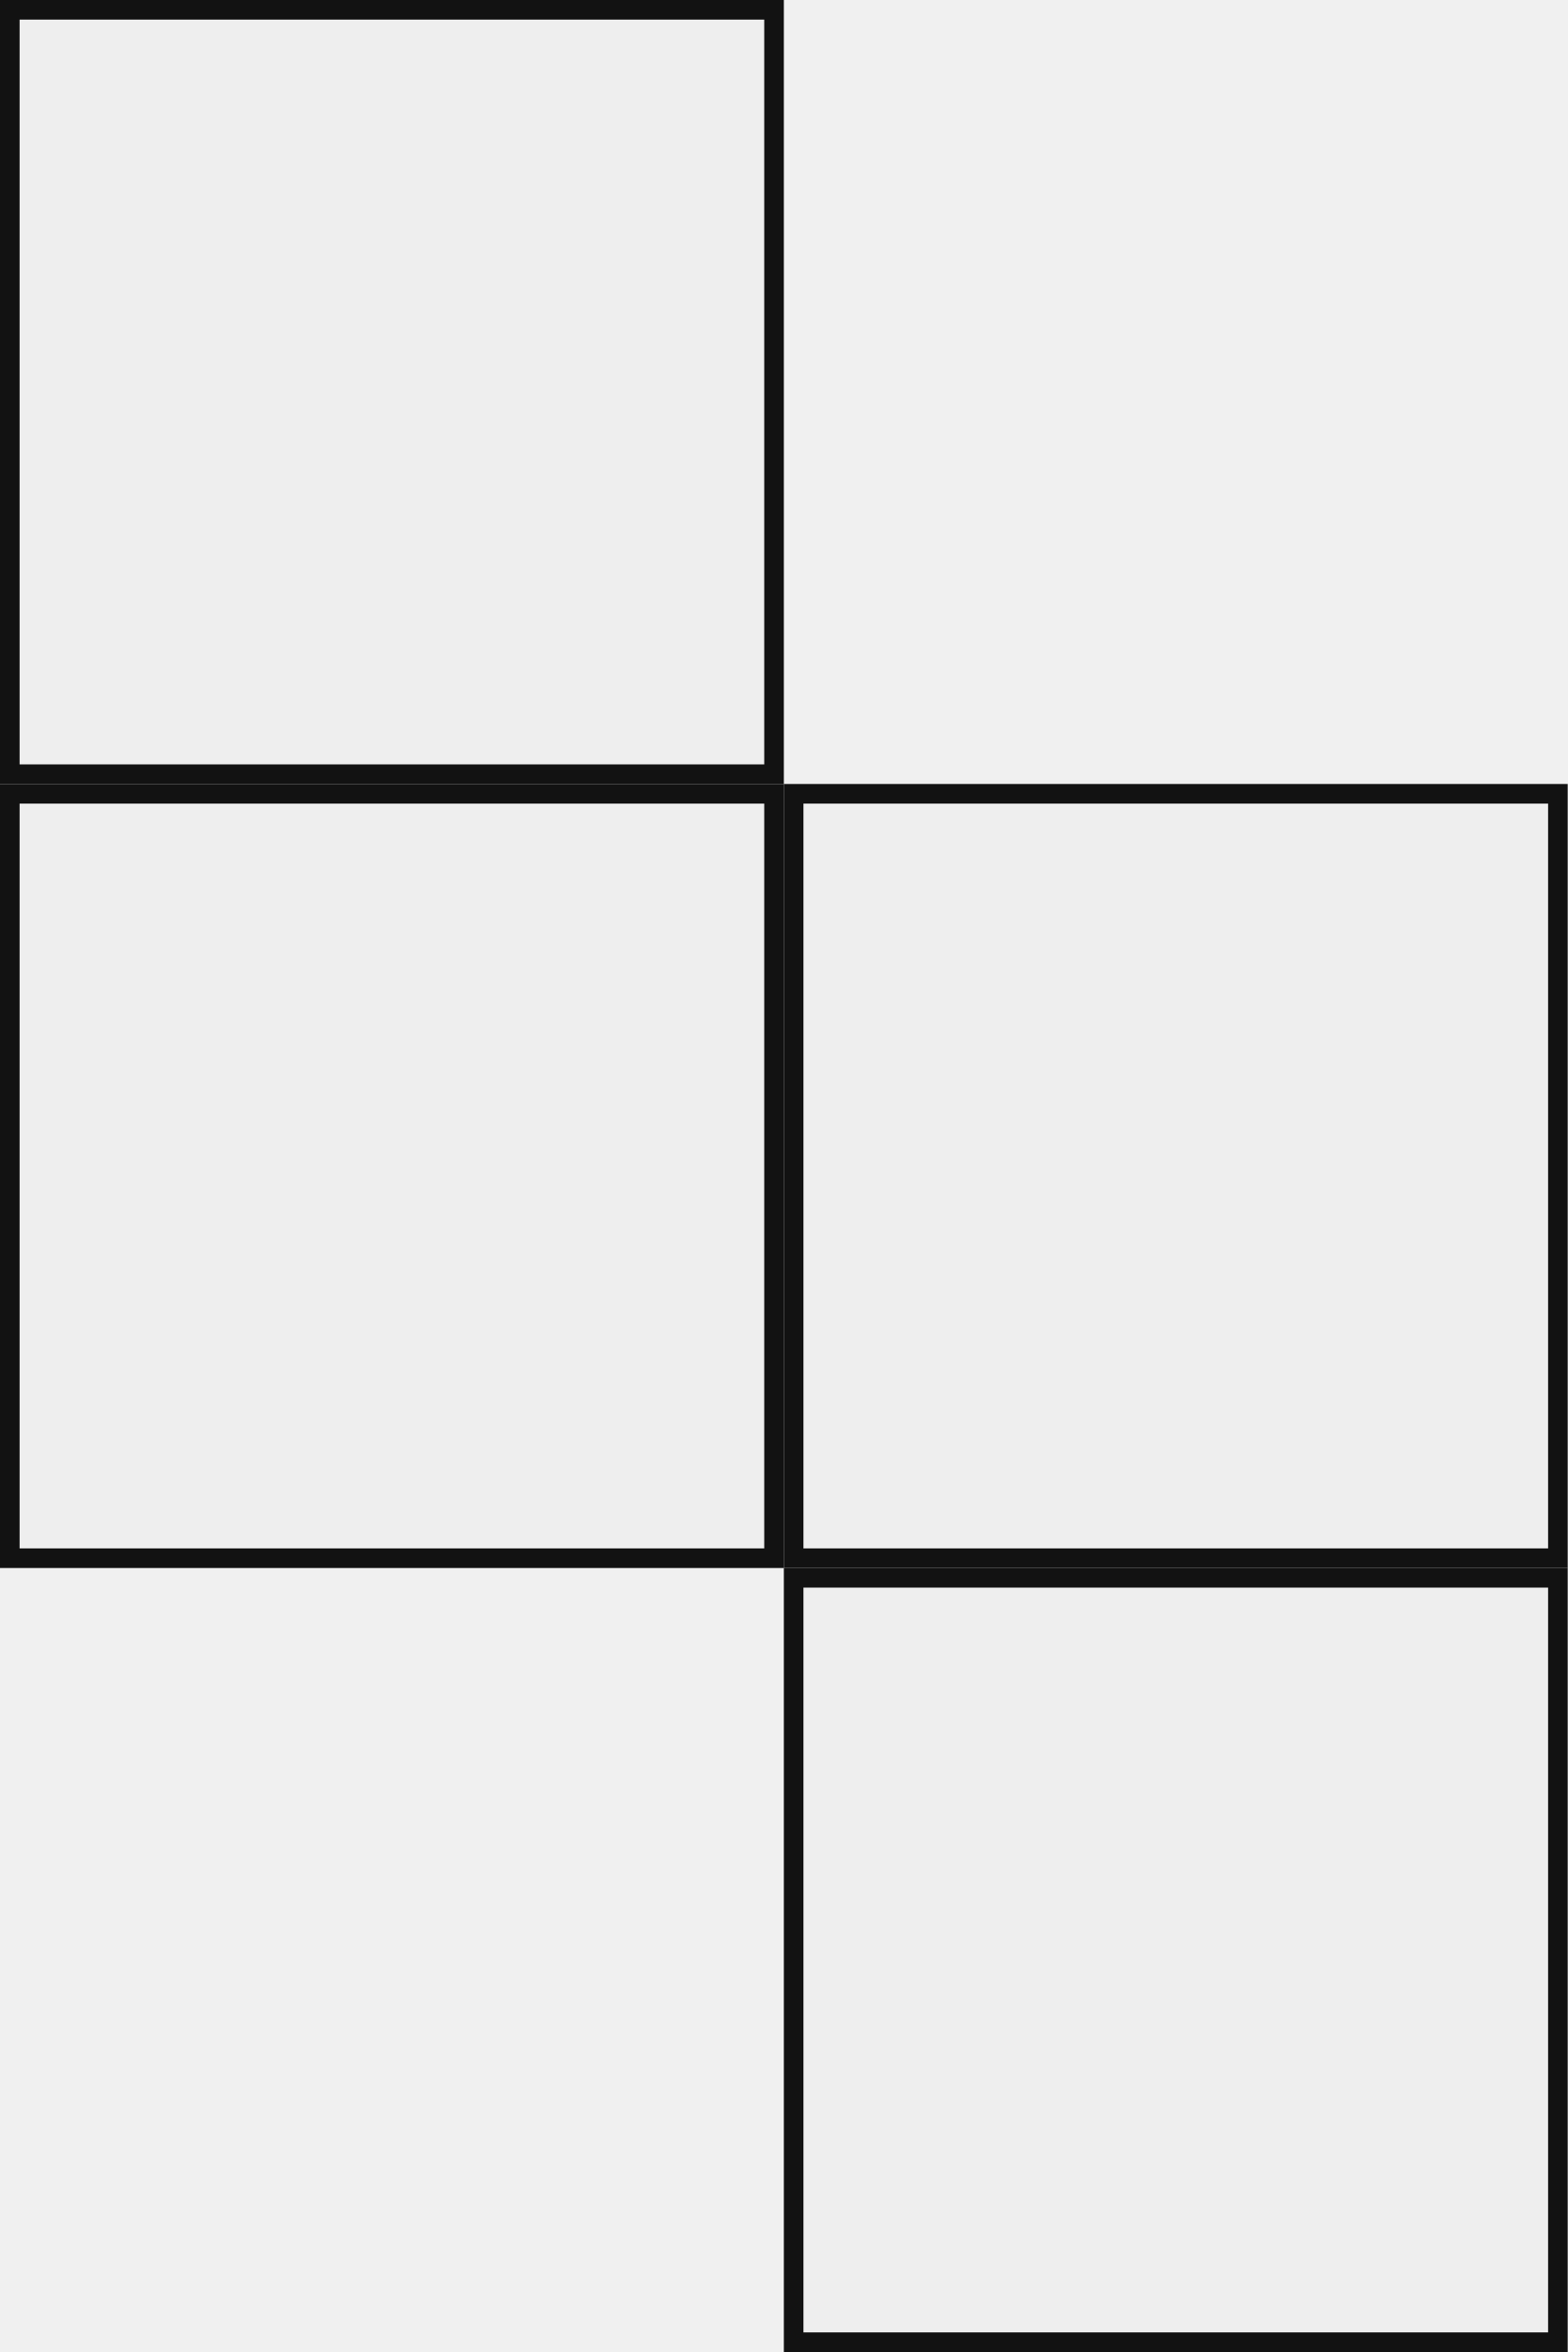
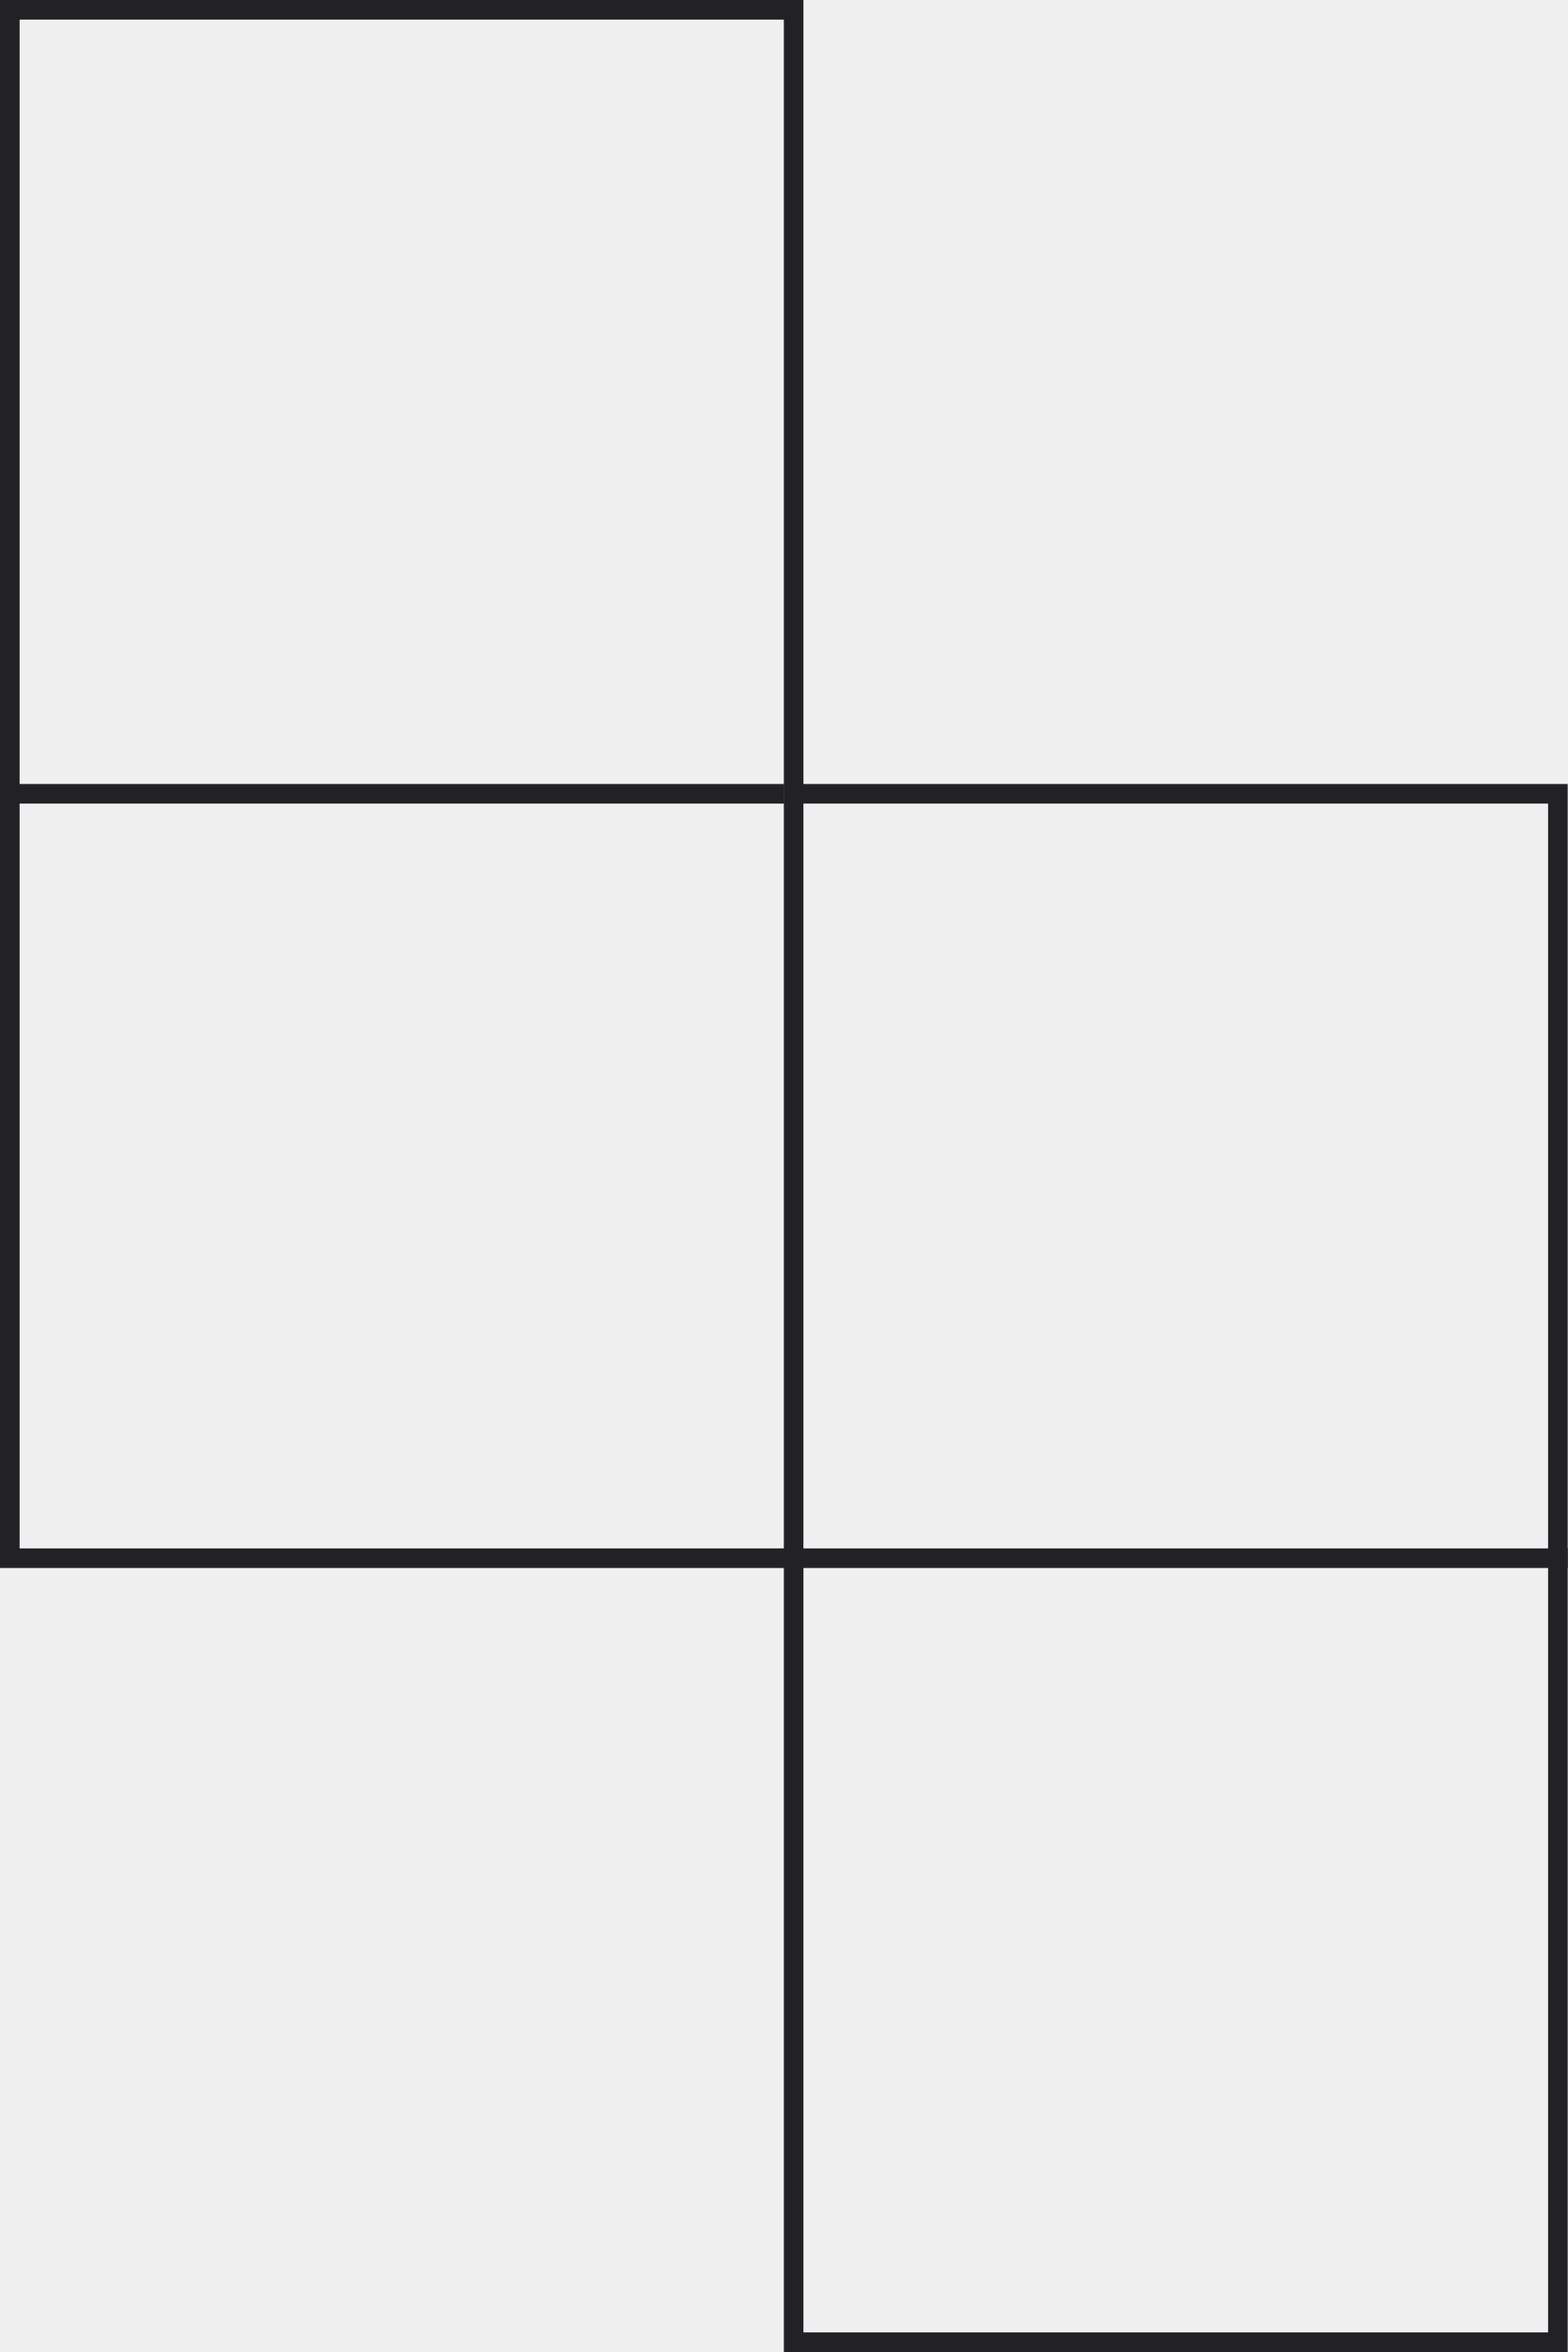
<svg xmlns="http://www.w3.org/2000/svg" width="80" height="120" viewBox="0 0 80 120" fill="none">
-   <rect x="0.5" y="0.5" width="39" height="39" fill="#EEEEEE" stroke="#121212" />
-   <rect x="0.5" y="40.5" width="39" height="39" fill="#EEEEEE" stroke="#121212" />
-   <rect x="40.5" y="40.5" width="39" height="39" fill="#EEEEEE" stroke="#121212" />
-   <rect x="40.5" y="80.5" width="39" height="39" fill="#EEEEEE" stroke="#121212" />
+   <mask id="path-1-inside-1_507_4" fill="white">
+     <path fill-rule="evenodd" clip-rule="evenodd" d="M41 0H0V40V80H40V120H80V80V40H41V0Z" />
+   </mask>
+   <path d="M0 0V-1H-1V0H0ZM41 0H42V-1H41V0ZM0 80H-1V81H0V80ZM40 80H41V79H40V80ZM40 120H39V121H40V120ZM80 120V121H81V120H80ZM80 40H81V39H80V40ZM41 40H40V41H41V40ZM0 1H41V-1H0V1ZM1 40V0H-1V40H1ZM1 80V40H-1V80H1ZM40 79H0V81H40V79ZM41 120V80H39V120H41ZM80 119H40V121H80V119ZM79 80V120H81V80H79ZM79 40V80H81V40H79ZM41 41H80V39H41V41ZM40 0V40H42V0H40Z" fill="#222125" mask="url(#path-1-inside-1_507_4)" />
+   <line x1="40" y1="40.5" y2="40.5" stroke="#222125" />
+   <line x1="40.5" y1="40" x2="40.5" y2="80" stroke="#222125" />
+   <line x1="40" y1="79.5" x2="80" y2="79.5" stroke="#222125" />
</svg>
